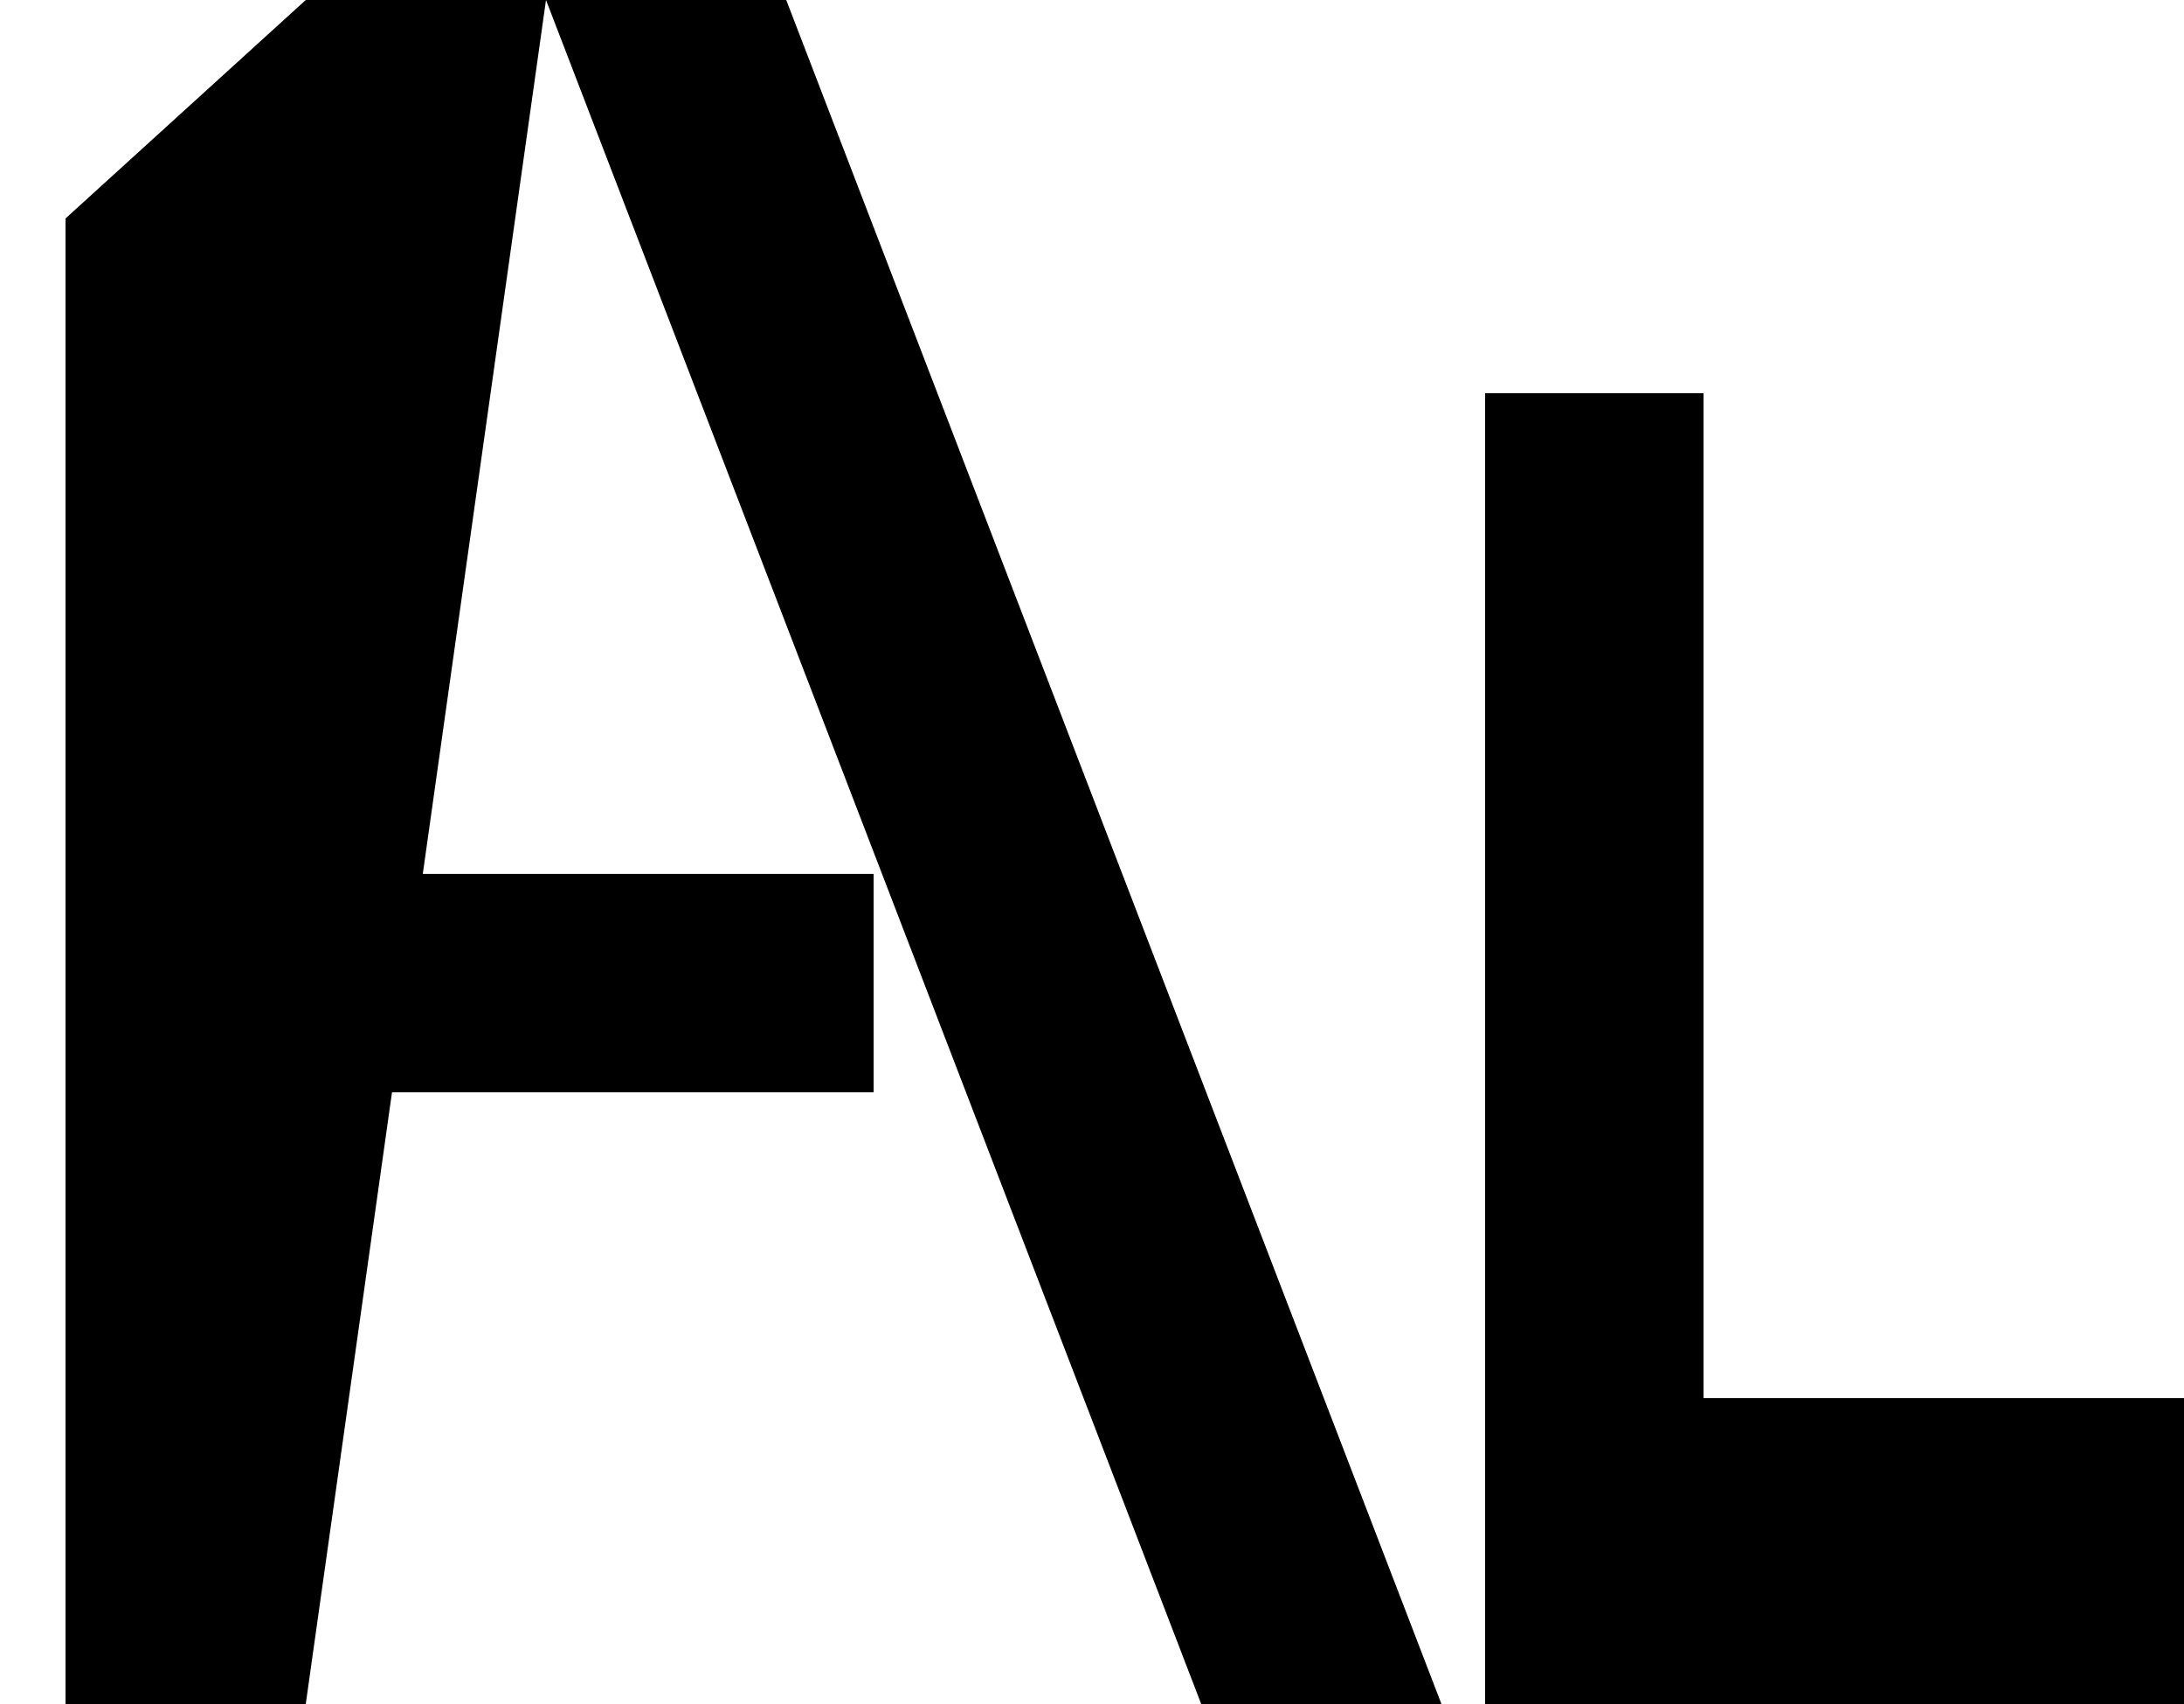
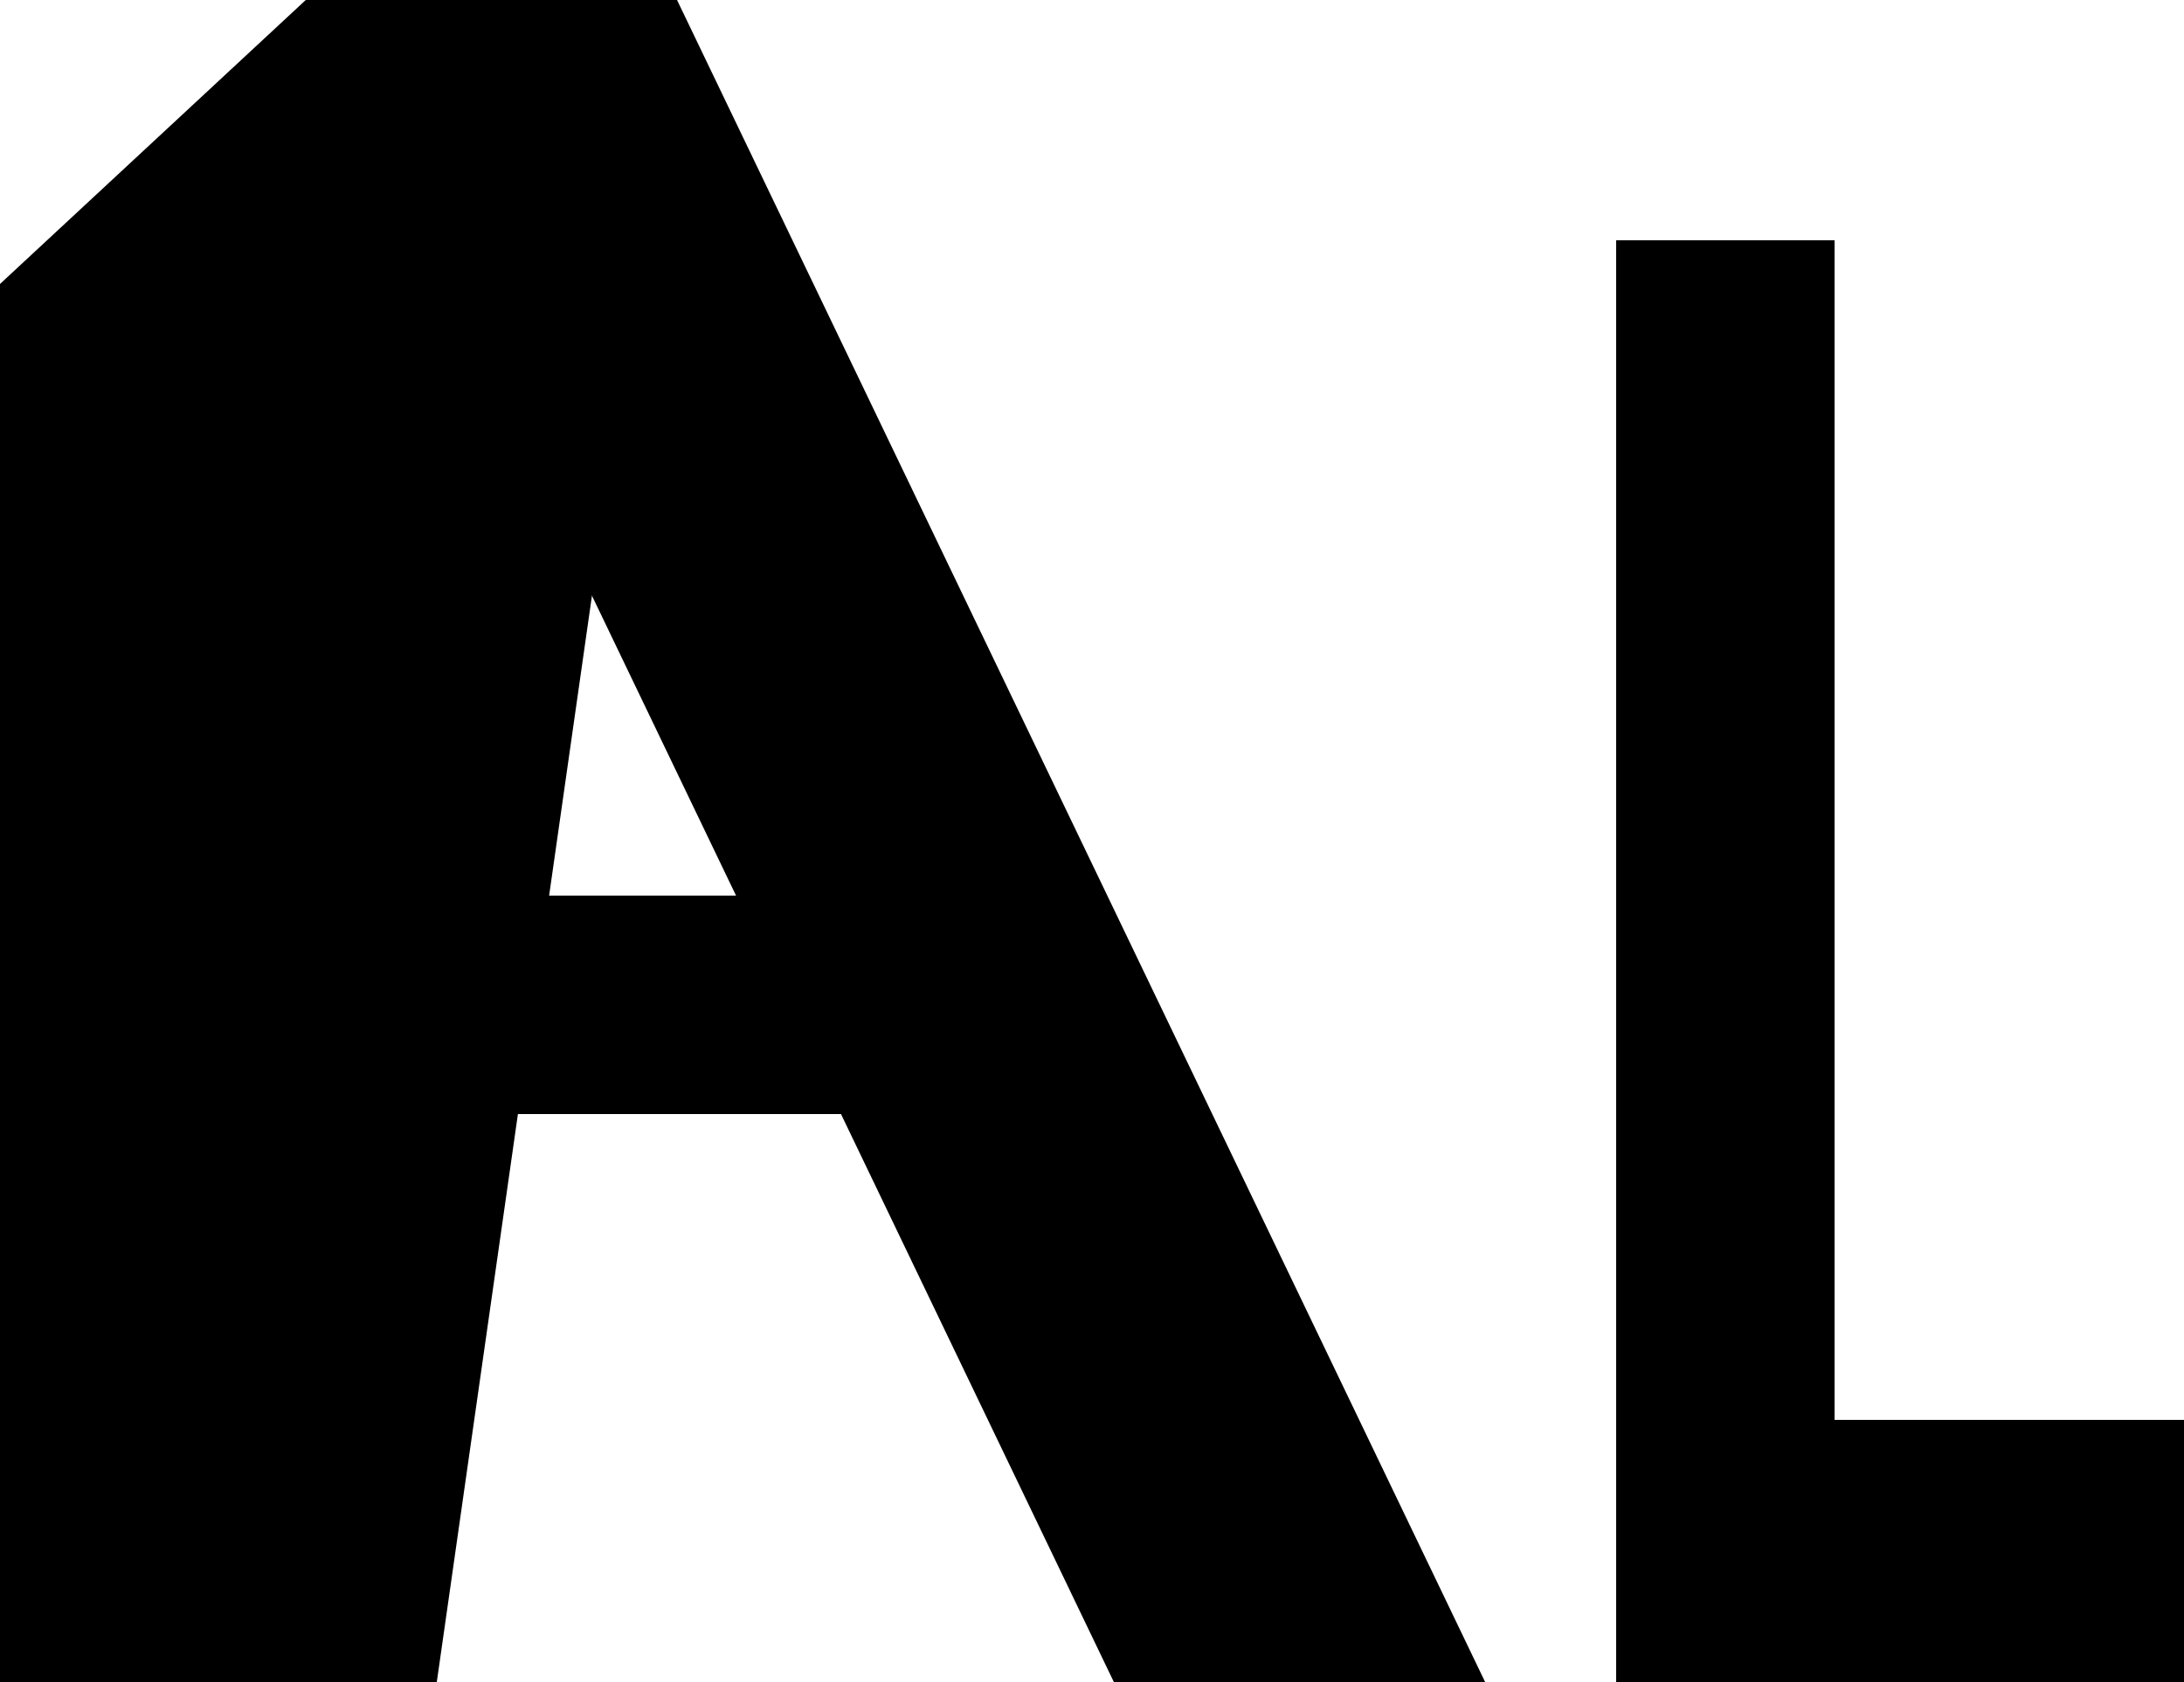
- <svg xmlns="http://www.w3.org/2000/svg" viewBox="0 0 100 78">
-   <polygon points="3,78 3,10 14,0 25,0 14,78" fill="black" />
-   <polygon points="25,0 36,0 66,78 55,78" fill="black" />
-   <rect x="14" y="40" width="26" height="10" fill="black" />
-   <rect x="68" y="18" width="10" height="60" fill="black" />
-   <rect x="68" y="64" width="32" height="14" fill="black" />
+ <svg xmlns="http://www.w3.org/2000/svg" viewBox="0 0 100 77">
+   <polygon points="0,77 20,77 31,0 14,0 0,13" fill="black" />
+   <polygon points="14,0 31,0 68,77 51,77" fill="black" />
+   <rect x="11" y="41" width="33" height="10" fill="black" />
+   <rect x="74" y="11" width="10" height="66" fill="black" />
+   <rect x="74" y="65" width="26" height="12" fill="black" />
</svg>
